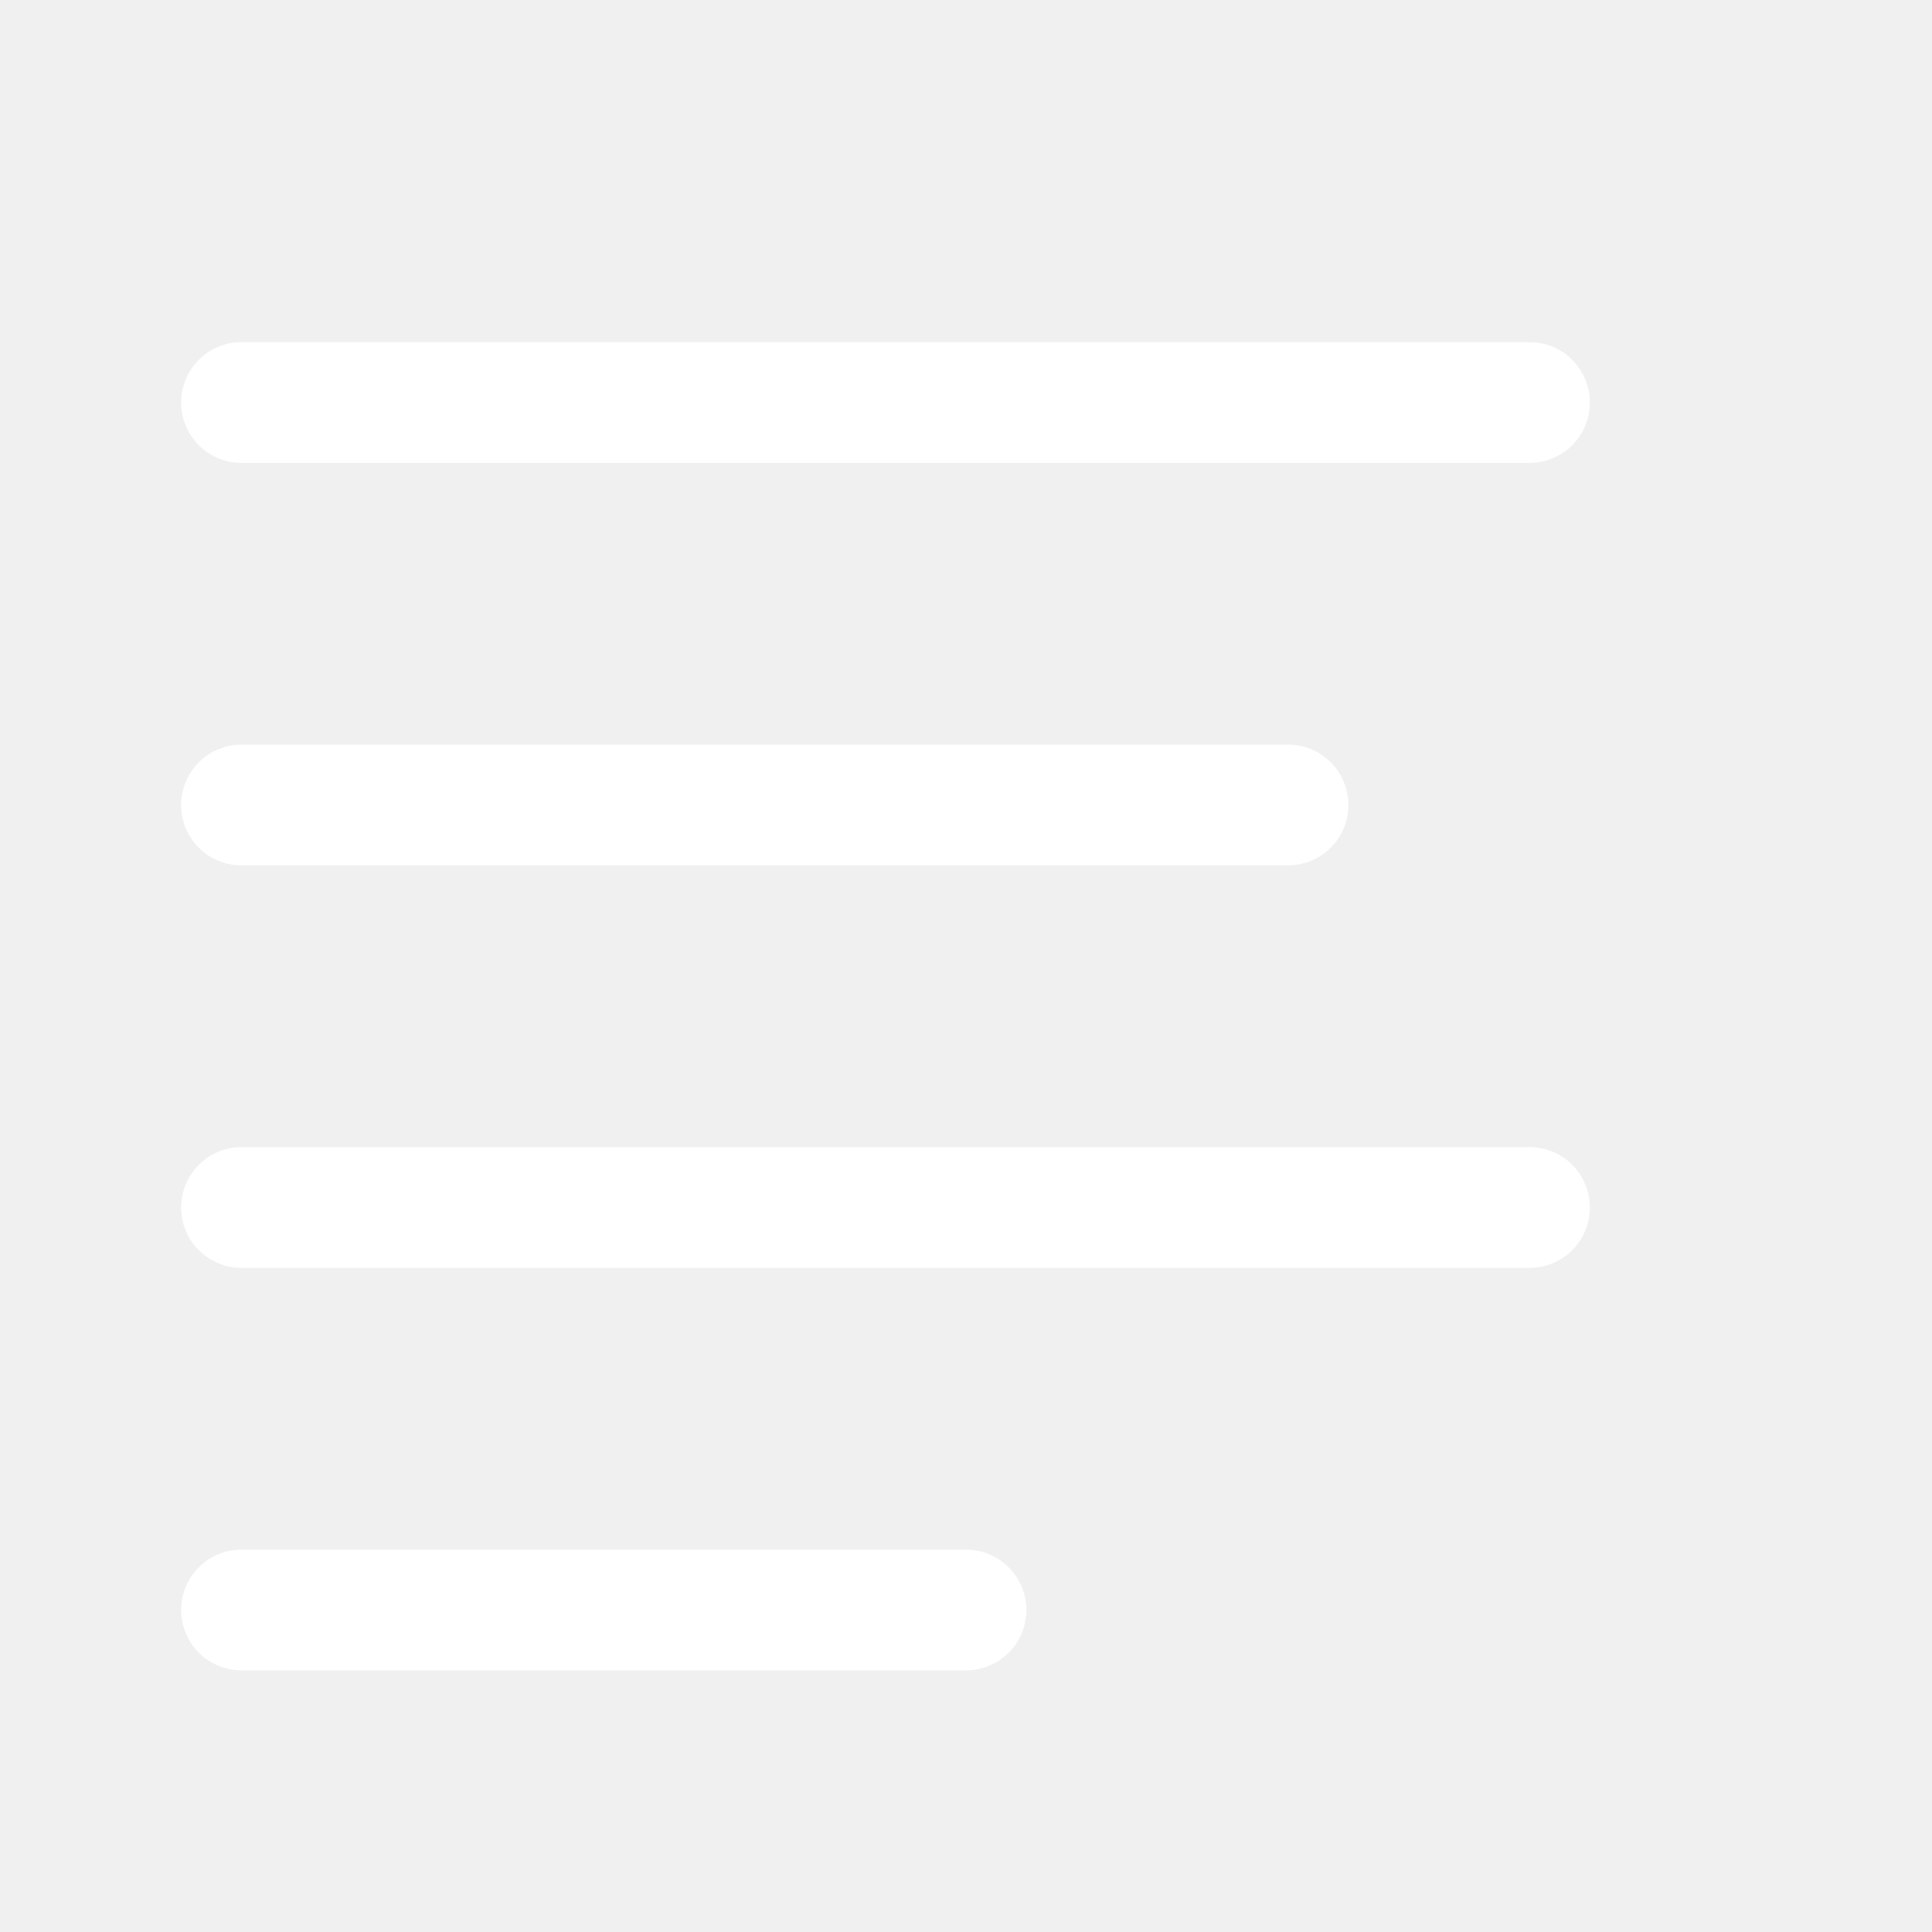
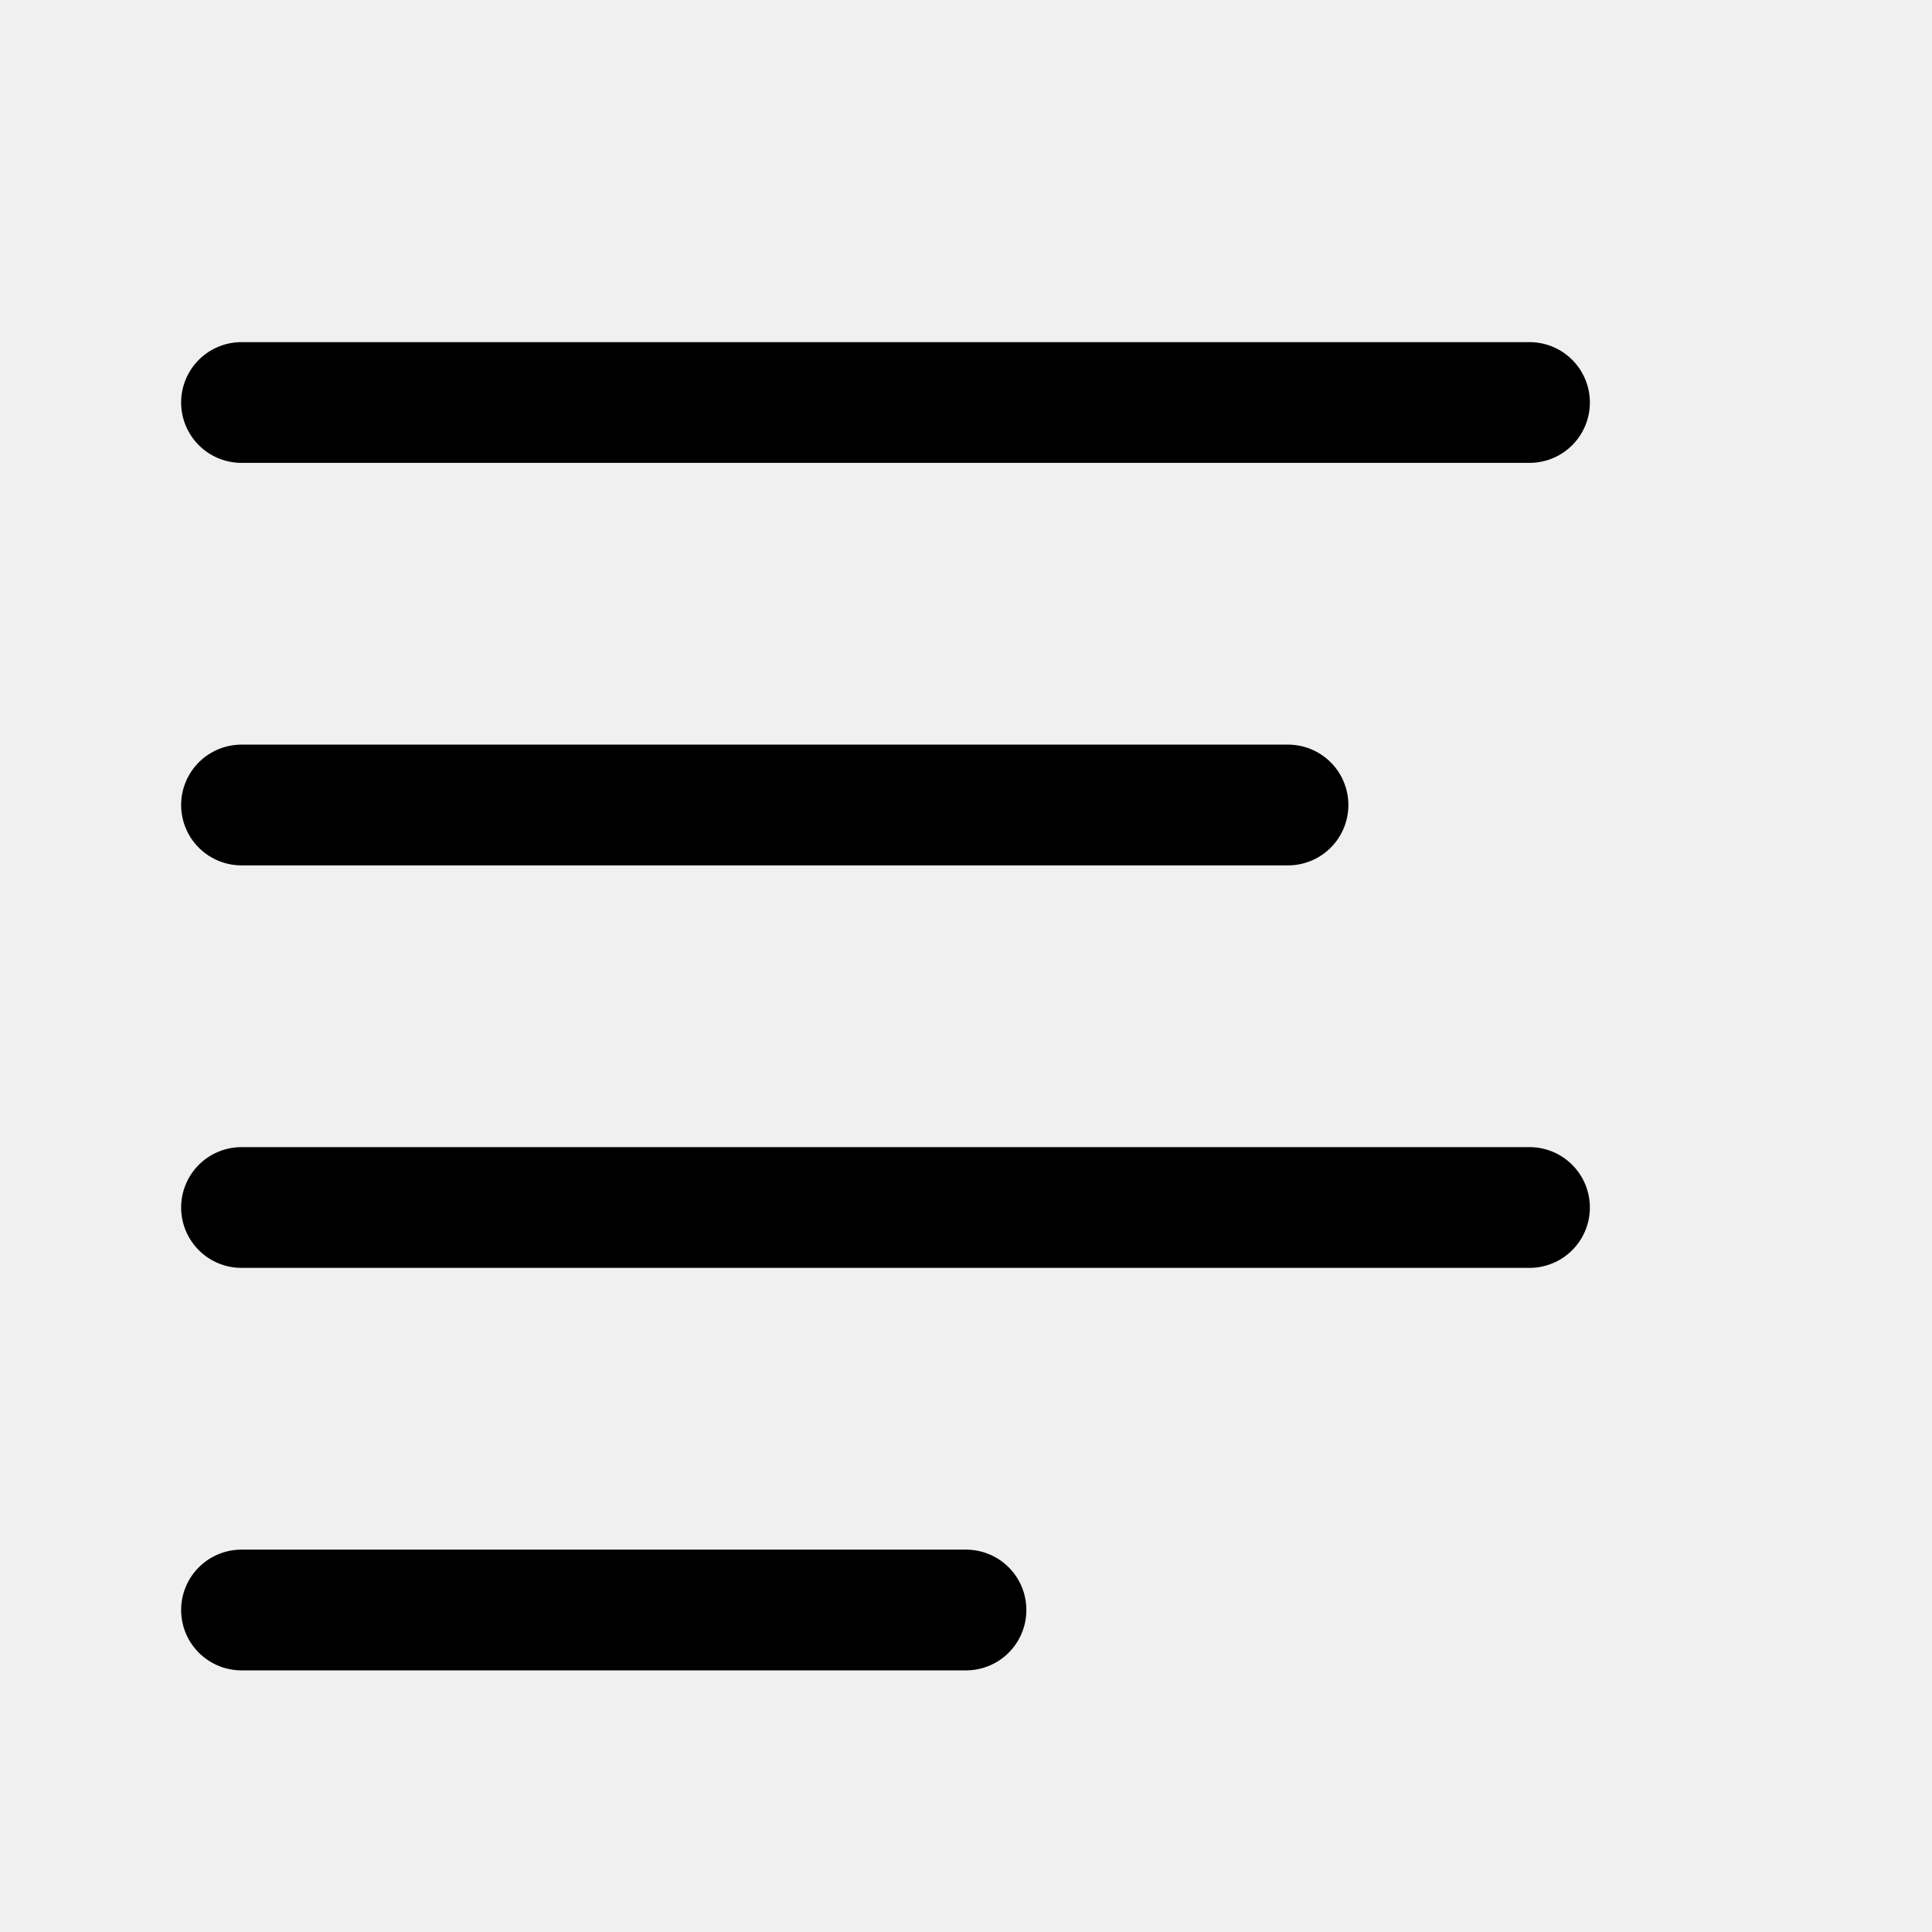
<svg xmlns="http://www.w3.org/2000/svg" width="24" height="24" viewBox="0 0 24 24" fill="none">
-   <line x1="3" y1="5" x2="19" y2="5" stroke="white" stroke-width="1.5" stroke-linecap="round" />
-   <line x1="3" y1="10" x2="16" y2="10" stroke="white" stroke-width="1.5" stroke-linecap="round" />
-   <line x1="3" y1="15" x2="19" y2="15" stroke="white" stroke-width="1.5" stroke-linecap="round" />
-   <line x1="3" y1="20" x2="12" y2="20" stroke="white" stroke-width="1.5" stroke-linecap="round" />
+   <line x1="3" y1="5" x2="19" y2="5" stroke="currentColor" stroke-width="1.5" stroke-linecap="round" />
+   <line x1="3" y1="10" x2="16" y2="10" stroke="currentColor" stroke-width="1.5" stroke-linecap="round" />
+   <line x1="3" y1="15" x2="19" y2="15" stroke="currentColor" stroke-width="1.5" stroke-linecap="round" />
+   <line x1="3" y1="20" x2="12" y2="20" stroke="currentColor" stroke-width="1.5" stroke-linecap="round" />
</svg>
